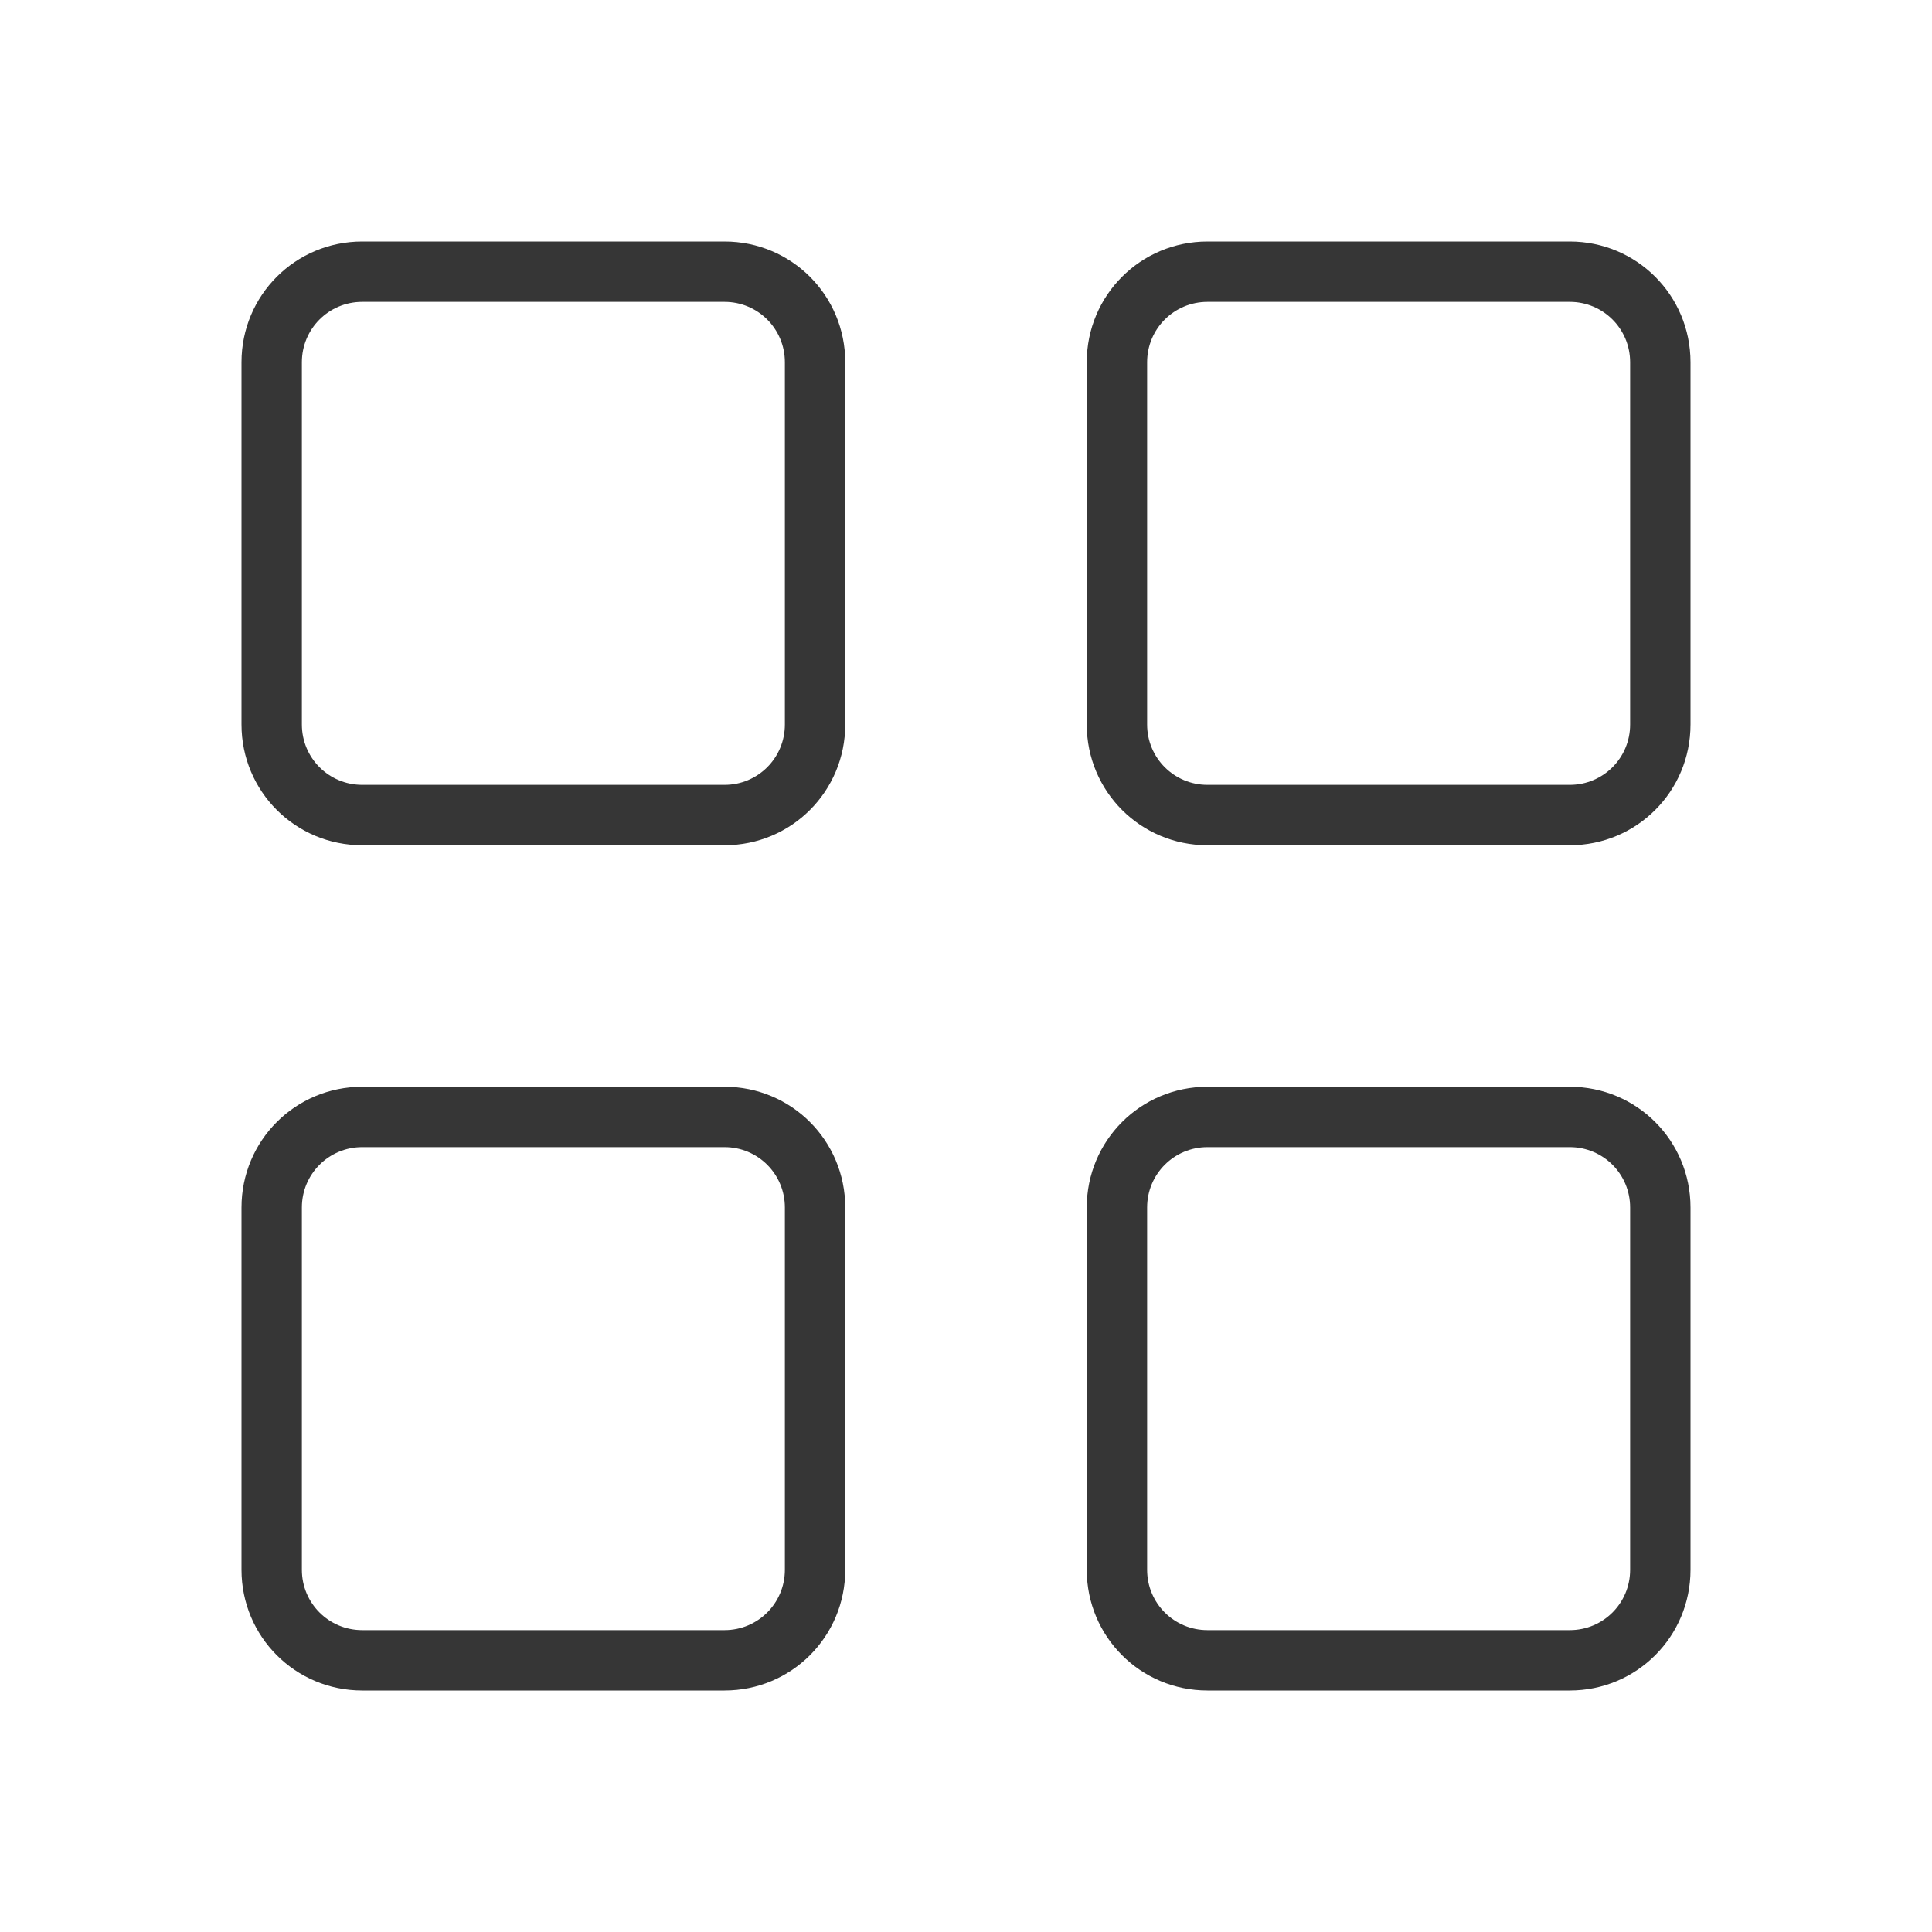
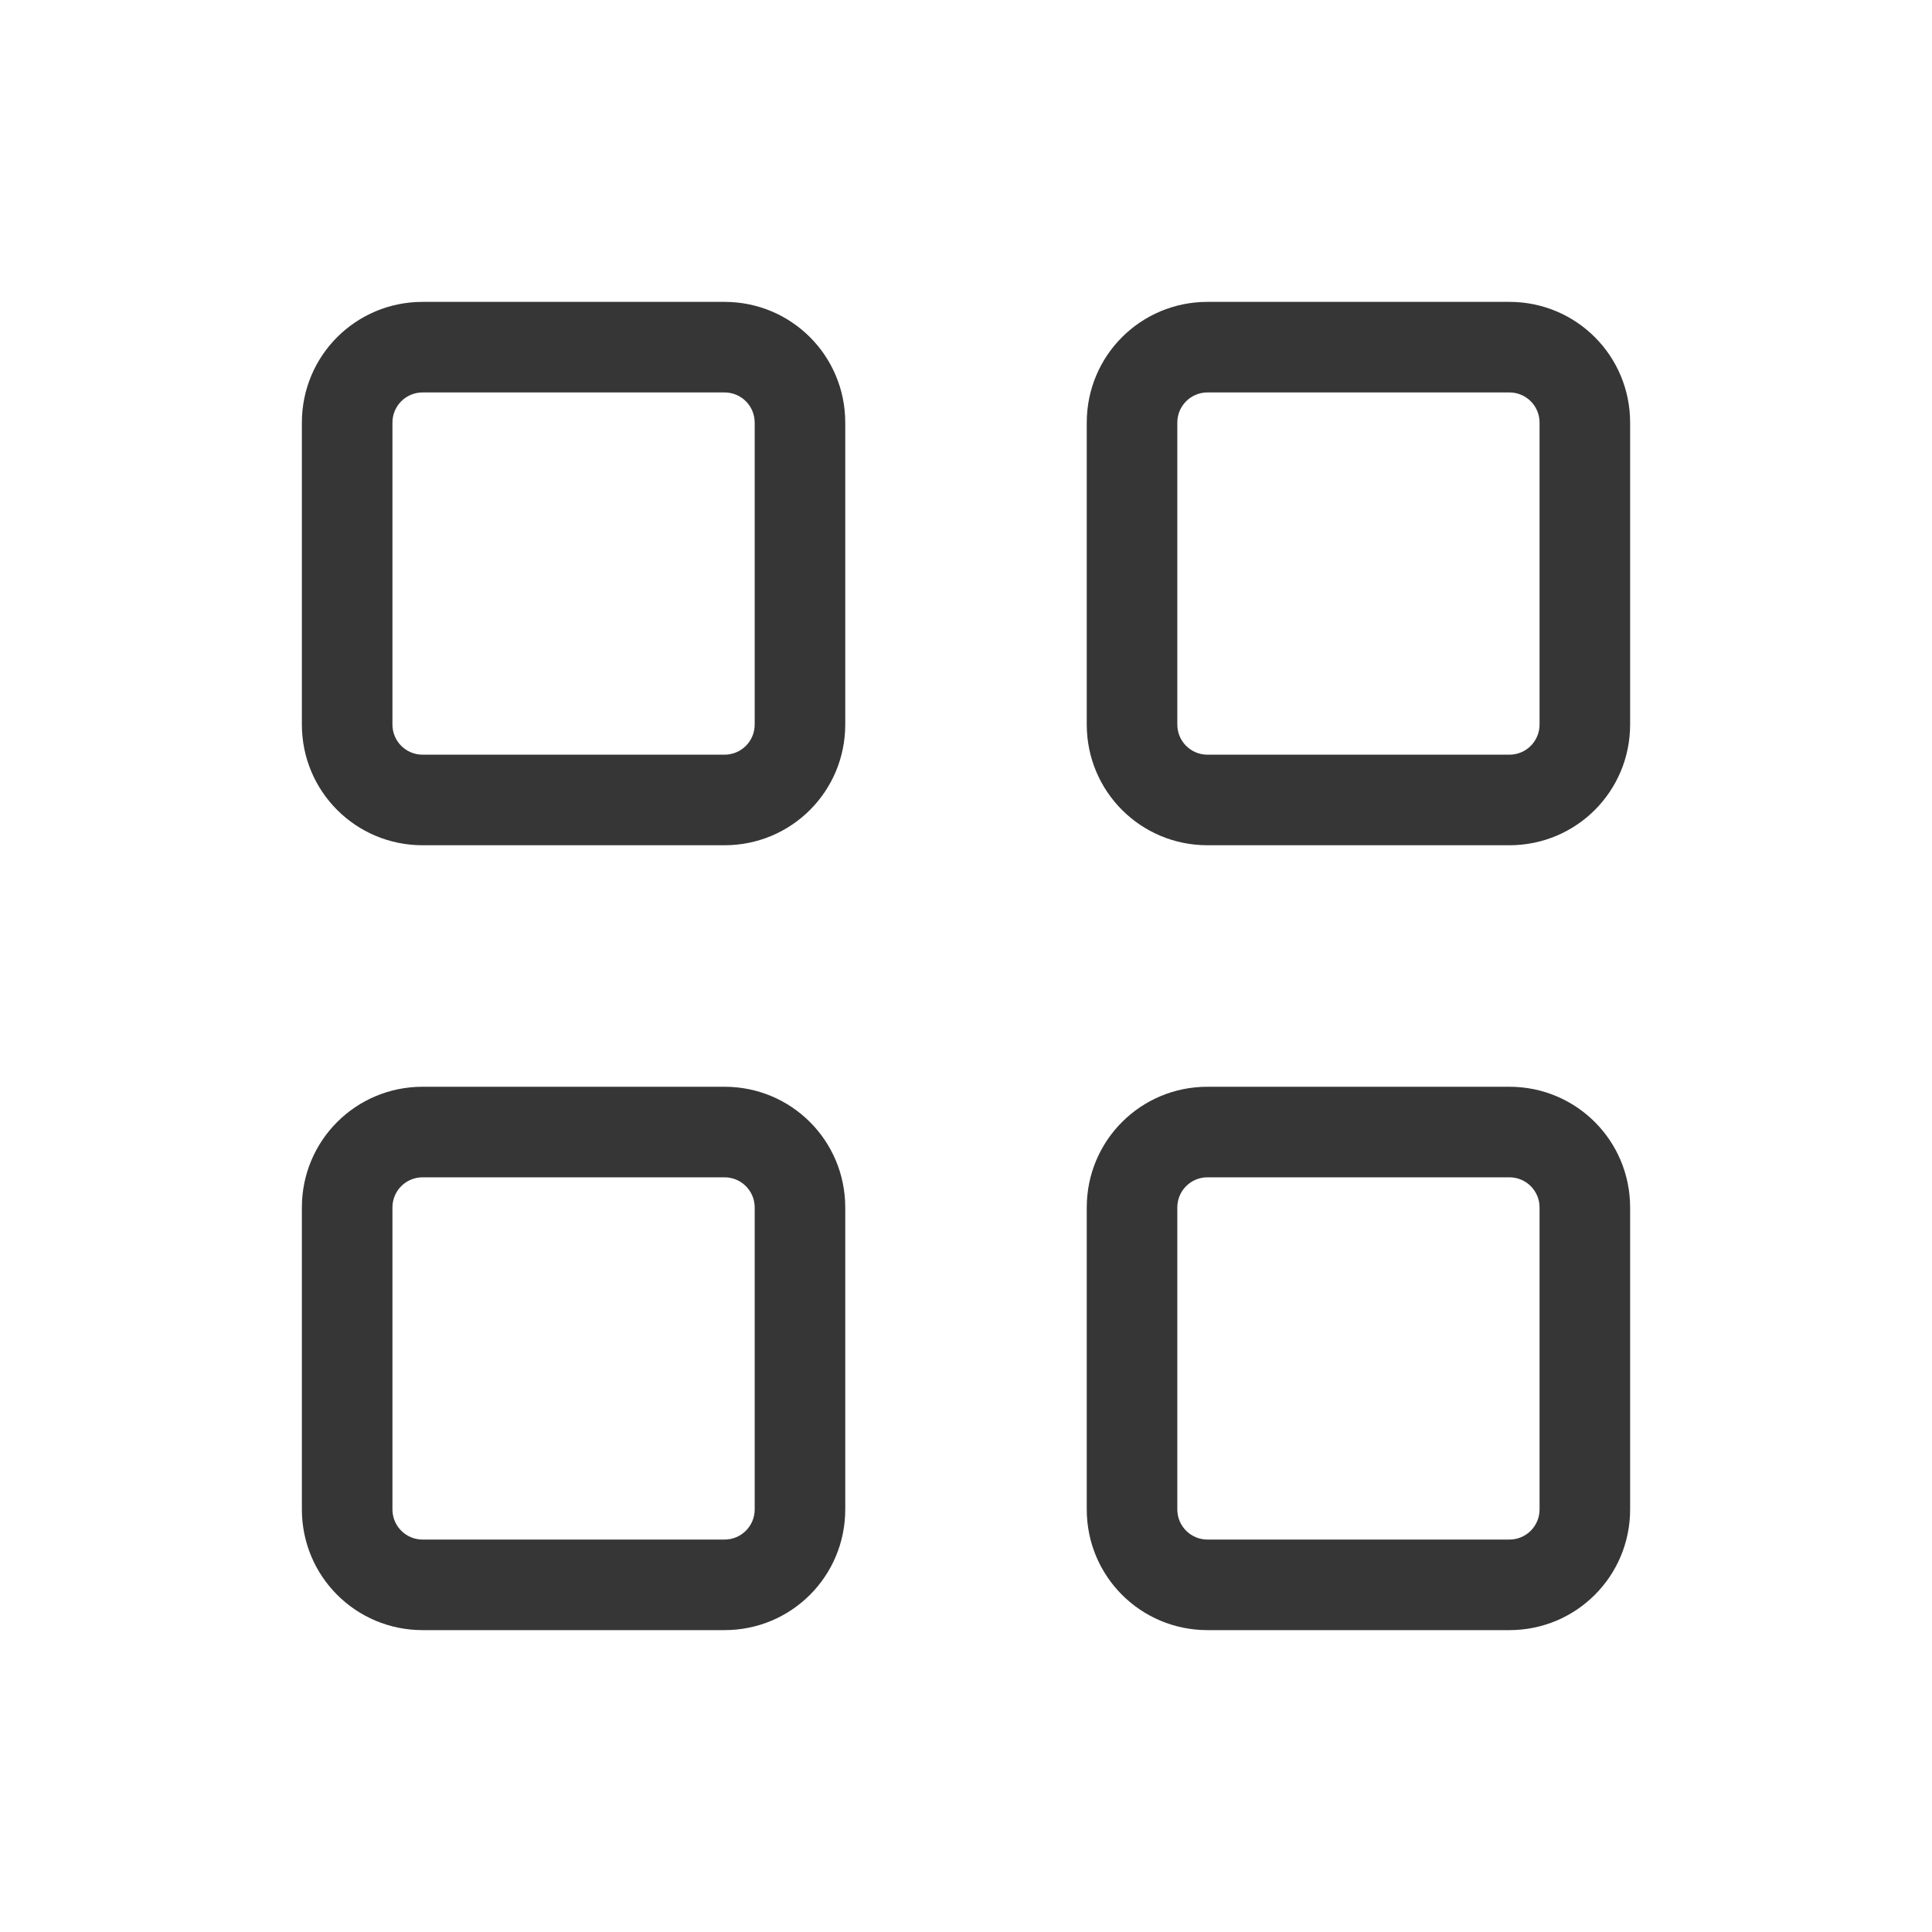
<svg xmlns="http://www.w3.org/2000/svg" width="32" height="32" version="1.1">
  <defs>
-     <style id="current-color-scheme" type="text/css">
-    .ColorScheme-Text { color:#363636; } .ColorScheme-Highlight { color:#4285f4; }
-   </style>
+     <style id="current-color-scheme" type="text/css">.ColorScheme-Text { color:#363636; } .ColorScheme-Highlight { color:#4285f4; }</style>
  </defs>
-   <path d="m6 4c-1.108 0-2 0.892-2 2v6c0 1.108 0.892 2 2 2h6c1.108 0 2-0.892 2-2v-6c0-1.108-0.892-2-2-2h-6zm14 0c-1.108 0-2 0.892-2 2v6c0 1.108 0.892 2 2 2h6c1.108 0 2-0.892 2-2v-6c0-1.108-0.892-2-2-2h-6zm-14 1h6c0.554 0 1 0.446 1 1v6c0 0.554-0.446 1-1 1h-6c-0.554 0-1-0.446-1-1v-6c0-0.554 0.446-1 1-1zm14 0h6c0.554 0 1 0.446 1 1v6c0 0.554-0.446 1-1 1h-6c-0.554 0-1-0.446-1-1v-6c0-0.554 0.446-1 1-1zm-14 13c-1.108 0-2 0.892-2 2v6c0 1.108 0.892 2 2 2h6c1.108 0 2-0.892 2-2v-6c0-1.108-0.892-2-2-2h-6zm14 0c-1.108 0-2 0.892-2 2v6c0 1.108 0.892 2 2 2h6c1.108 0 2-0.892 2-2v-6c0-1.108-0.892-2-2-2h-6zm-14 1h6c0.554 0 1 0.446 1 1v6c0 0.554-0.446 1-1 1h-6c-0.554 0-1-0.446-1-1v-6c0-0.554 0.446-1 1-1zm14 0h6c0.554 0 1 0.446 1 1v6c0 0.554-0.446 1-1 1h-6c-0.554 0-1-0.446-1-1v-6c0-0.554 0.446-1 1-1z" class="ColorScheme-Text" fill="currentColor" />
+   <path class="ColorScheme-Text" d="m7 5c-1.108 0-2 0.892-2 2v5c0 1.108 0.892 2 2 2h5c1.108 0 2-0.892 2-2v-5c0-1.108-0.892-2-2-2h-5zm13 0c-1.108 0-2 0.892-2 2v5c0 1.108 0.892 2 2 2h5c1.108 0 2-0.892 2-2v-5c0-1.108-0.892-2-2-2h-5zm-13 1.5h5c0.277 0 0.5 0.223 0.5 0.5v5c0 0.277-0.223 0.5-0.5 0.5h-5c-0.277 0-0.5-0.223-0.5-0.5v-5c0-0.277 0.223-0.5 0.5-0.5zm13 0h5c0.277 0 0.5 0.223 0.5 0.5v5c0 0.277-0.223 0.5-0.5 0.5h-5c-0.277 0-0.5-0.223-0.5-0.5v-5c0-0.277 0.223-0.5 0.5-0.5zm-13 11.5c-1.108 0-2 0.892-2 2v5c0 1.108 0.892 2 2 2h5c1.108 0 2-0.892 2-2v-5c0-1.108-0.892-2-2-2h-5zm13 0c-1.108 0-2 0.892-2 2v5c0 1.108 0.892 2 2 2h5c1.108 0 2-0.892 2-2v-5c0-1.108-0.892-2-2-2h-5zm-13 1.5h5c0.277 0 0.5 0.223 0.5 0.5v5c0 0.277-0.223 0.5-0.5 0.5h-5c-0.277 0-0.5-0.223-0.5-0.5v-5c0-0.277 0.223-0.5 0.5-0.5zm13 0h5c0.277 0 0.5 0.223 0.5 0.5v5c0 0.277-0.223 0.5-0.5 0.5h-5c-0.277 0-0.5-0.223-0.5-0.5v-5c0-0.277 0.223-0.5 0.5-0.5z" fill="currentColor" />
</svg>
